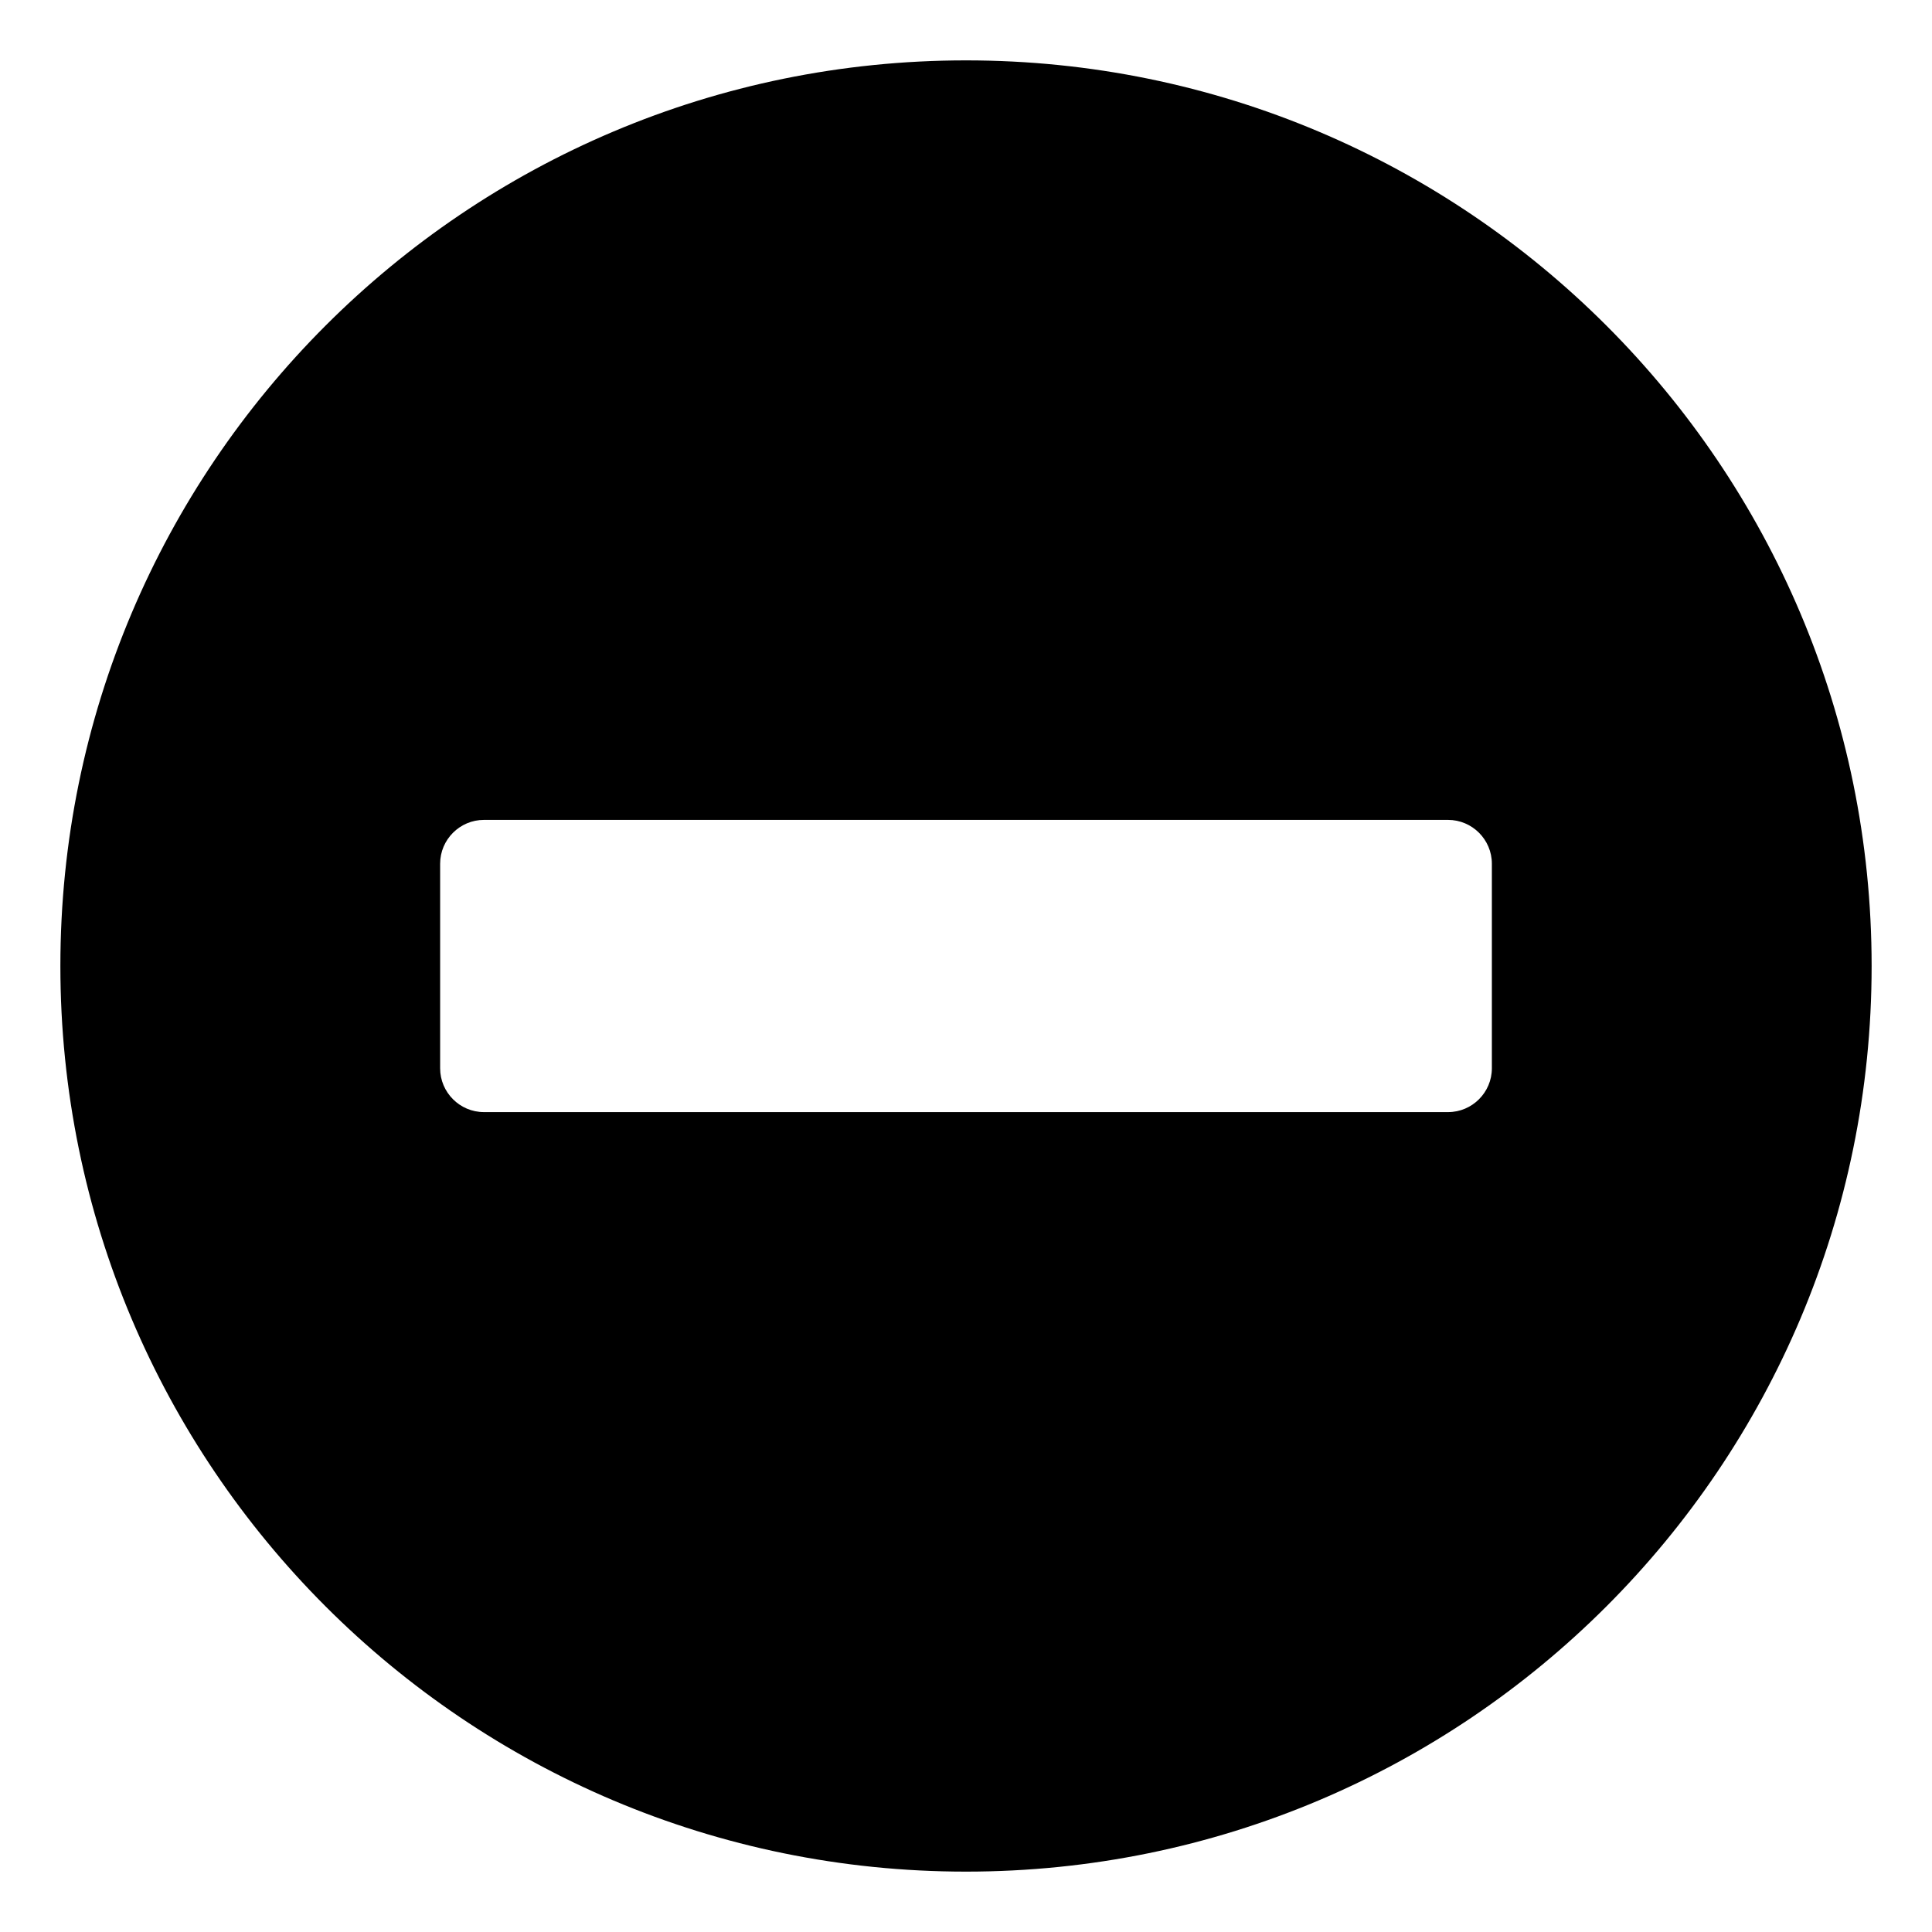
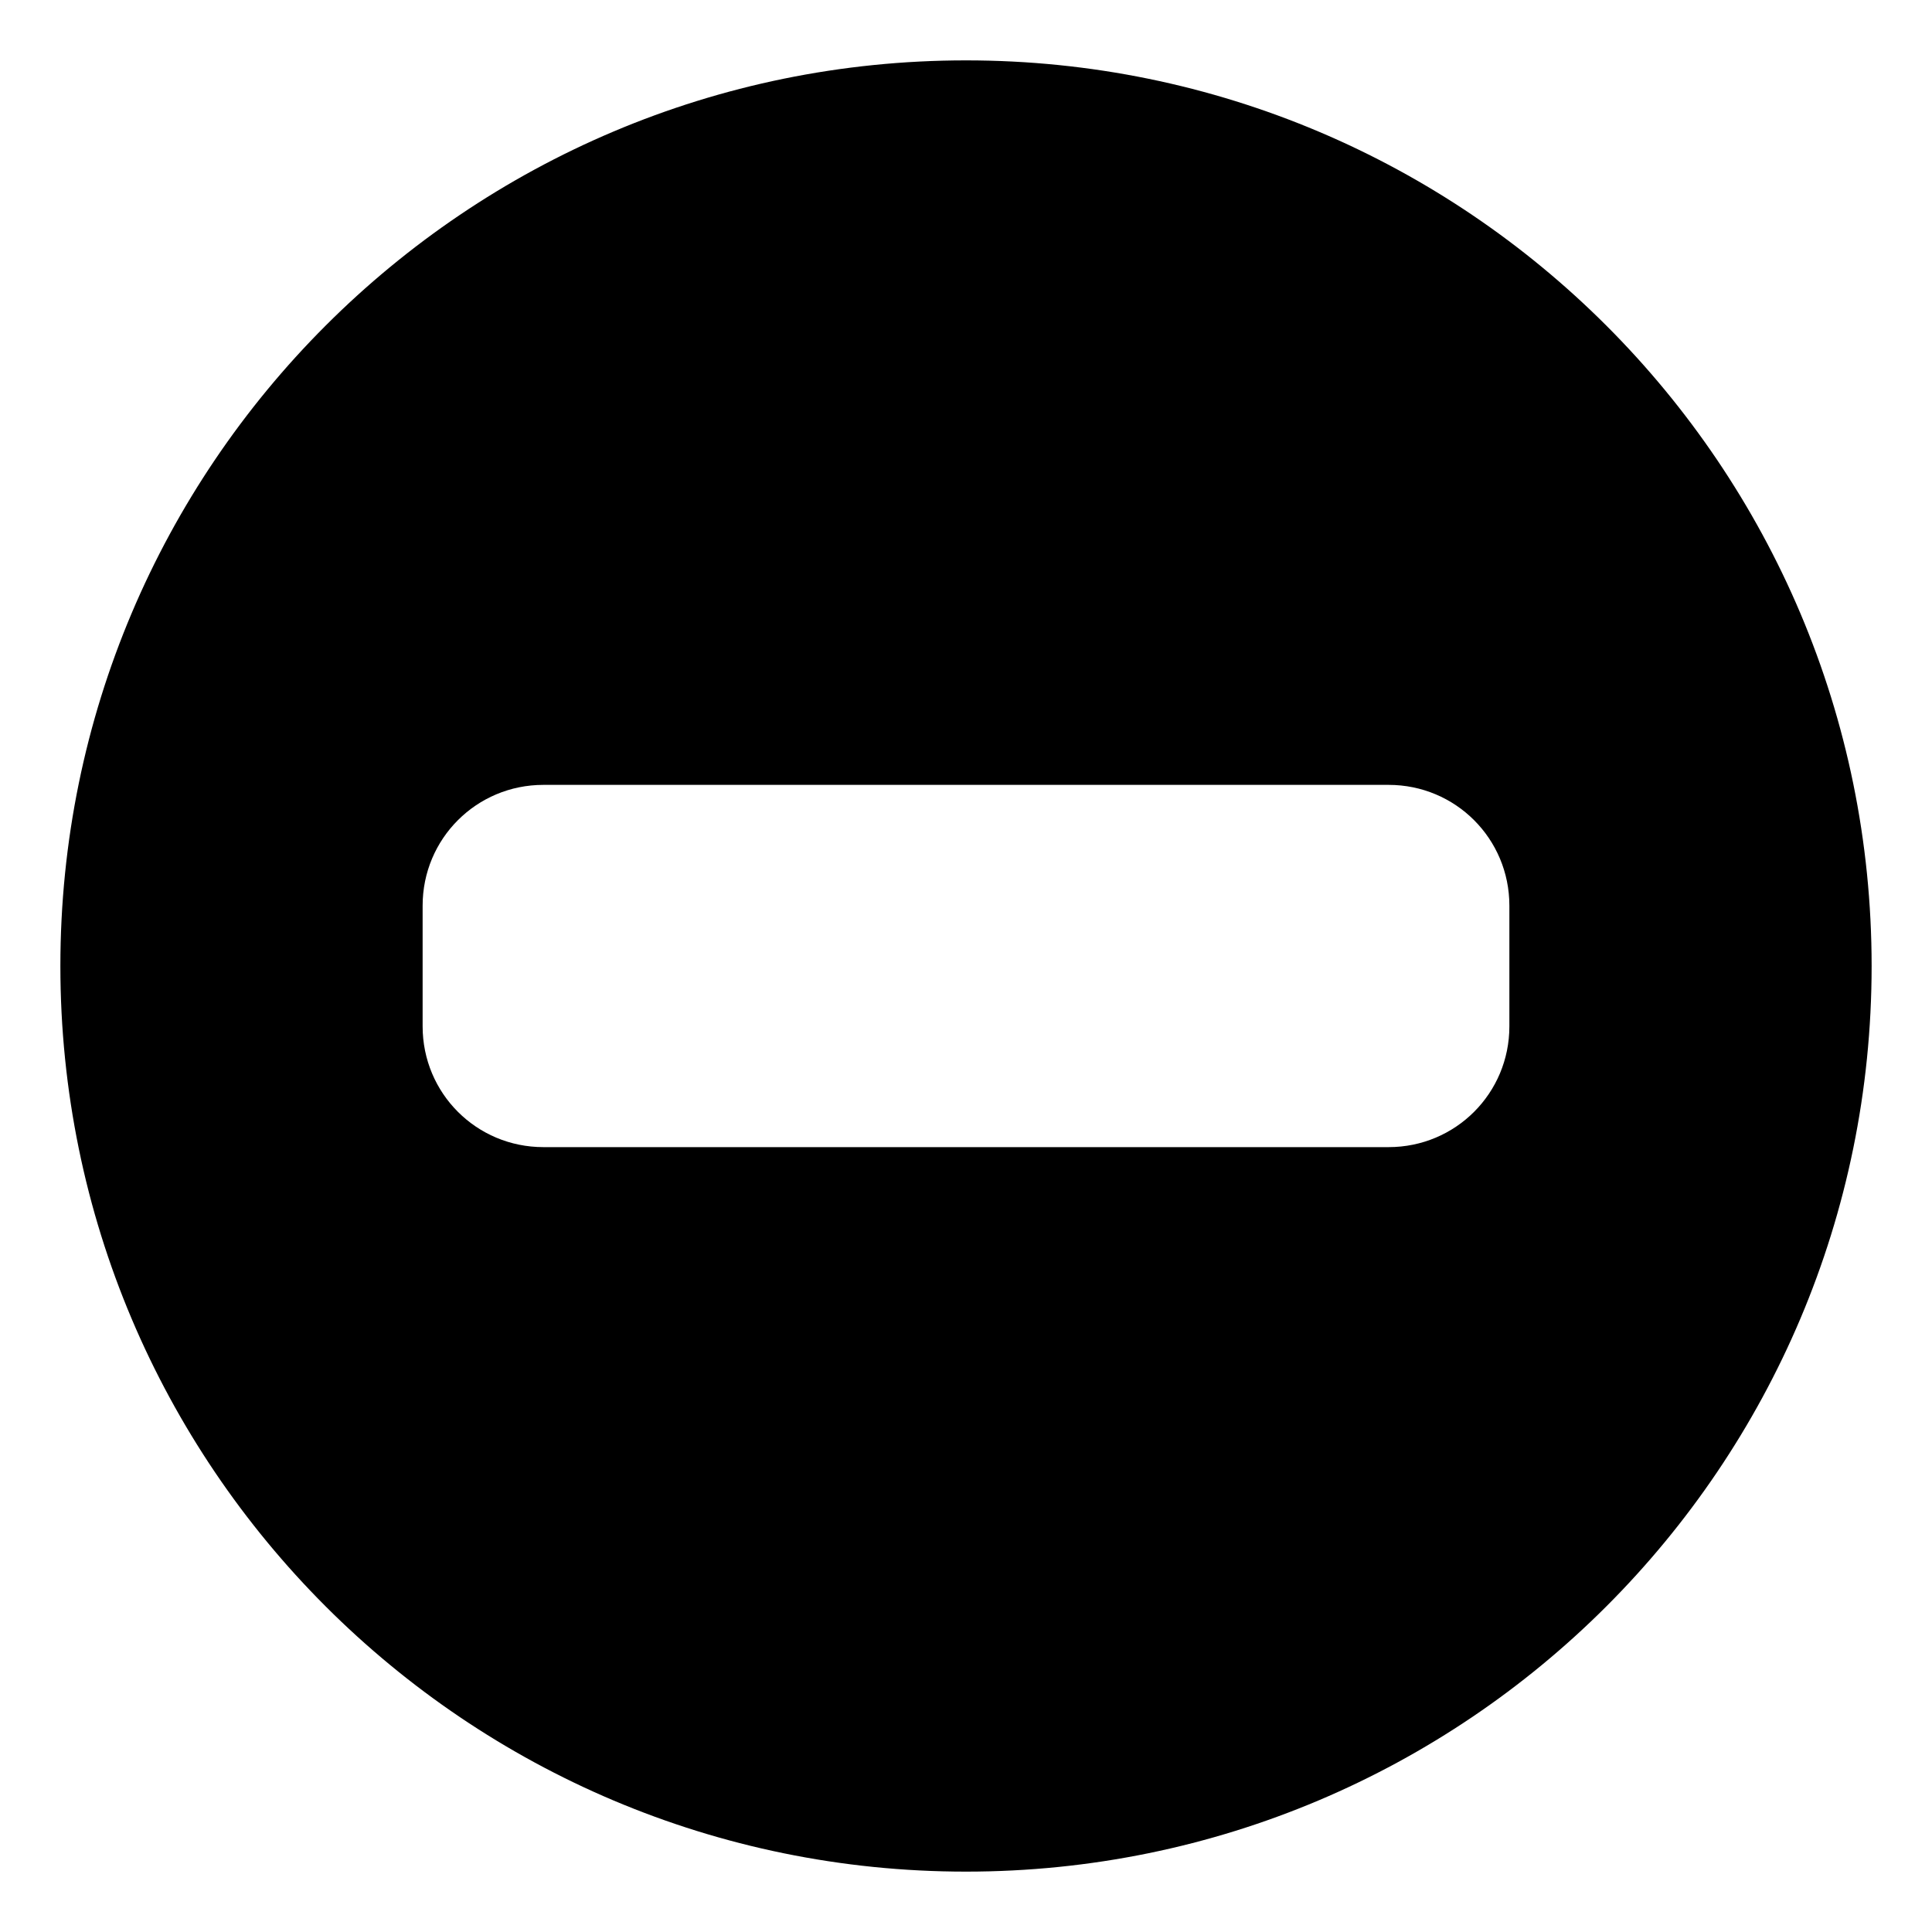
<svg width="16" height="16" viewBox="0 0 16 16">
-   <path d="M 8,0.5 C 3.857,0.5 0.5,3.857 0.5,8 c 0,4.143 3.357,7.5 7.5,7.5 4.143,0 7.5,-3.357 7.5,-7.5 C 15.5,3.857 12.143,0.5 8,0.5 Z M 4.008,9.21 c -0.2,0 -0.363,-0.163 -0.363,-0.363 V 7.153 c 0,-0.2 0.163,-0.363 0.363,-0.363 h 7.984 c 0.2,0 0.363,0.163 0.363,0.363 v 1.694 c 0,0.2 -0.163,0.363 -0.363,0.363 z" />
+   <path d="M 8,0.5 A 7.5,7.5 0 0 0 0.5,8 7.5,7.5 0 0 0 8,15.5 7.5,7.5 0 0 0 15.5,8 7.5,7.5 0 0 0 8,0.5 Z m -3.5,6 h 7 c 0.554,0 1,0.446 1,1 v 1 c 0,0.554 -0.446,1 -1,1 h -7 c -0.554,0 -1,-0.446 -1,-1 v -1 c 0,-0.554 0.446,-1 1,-1 z" />
</svg>
